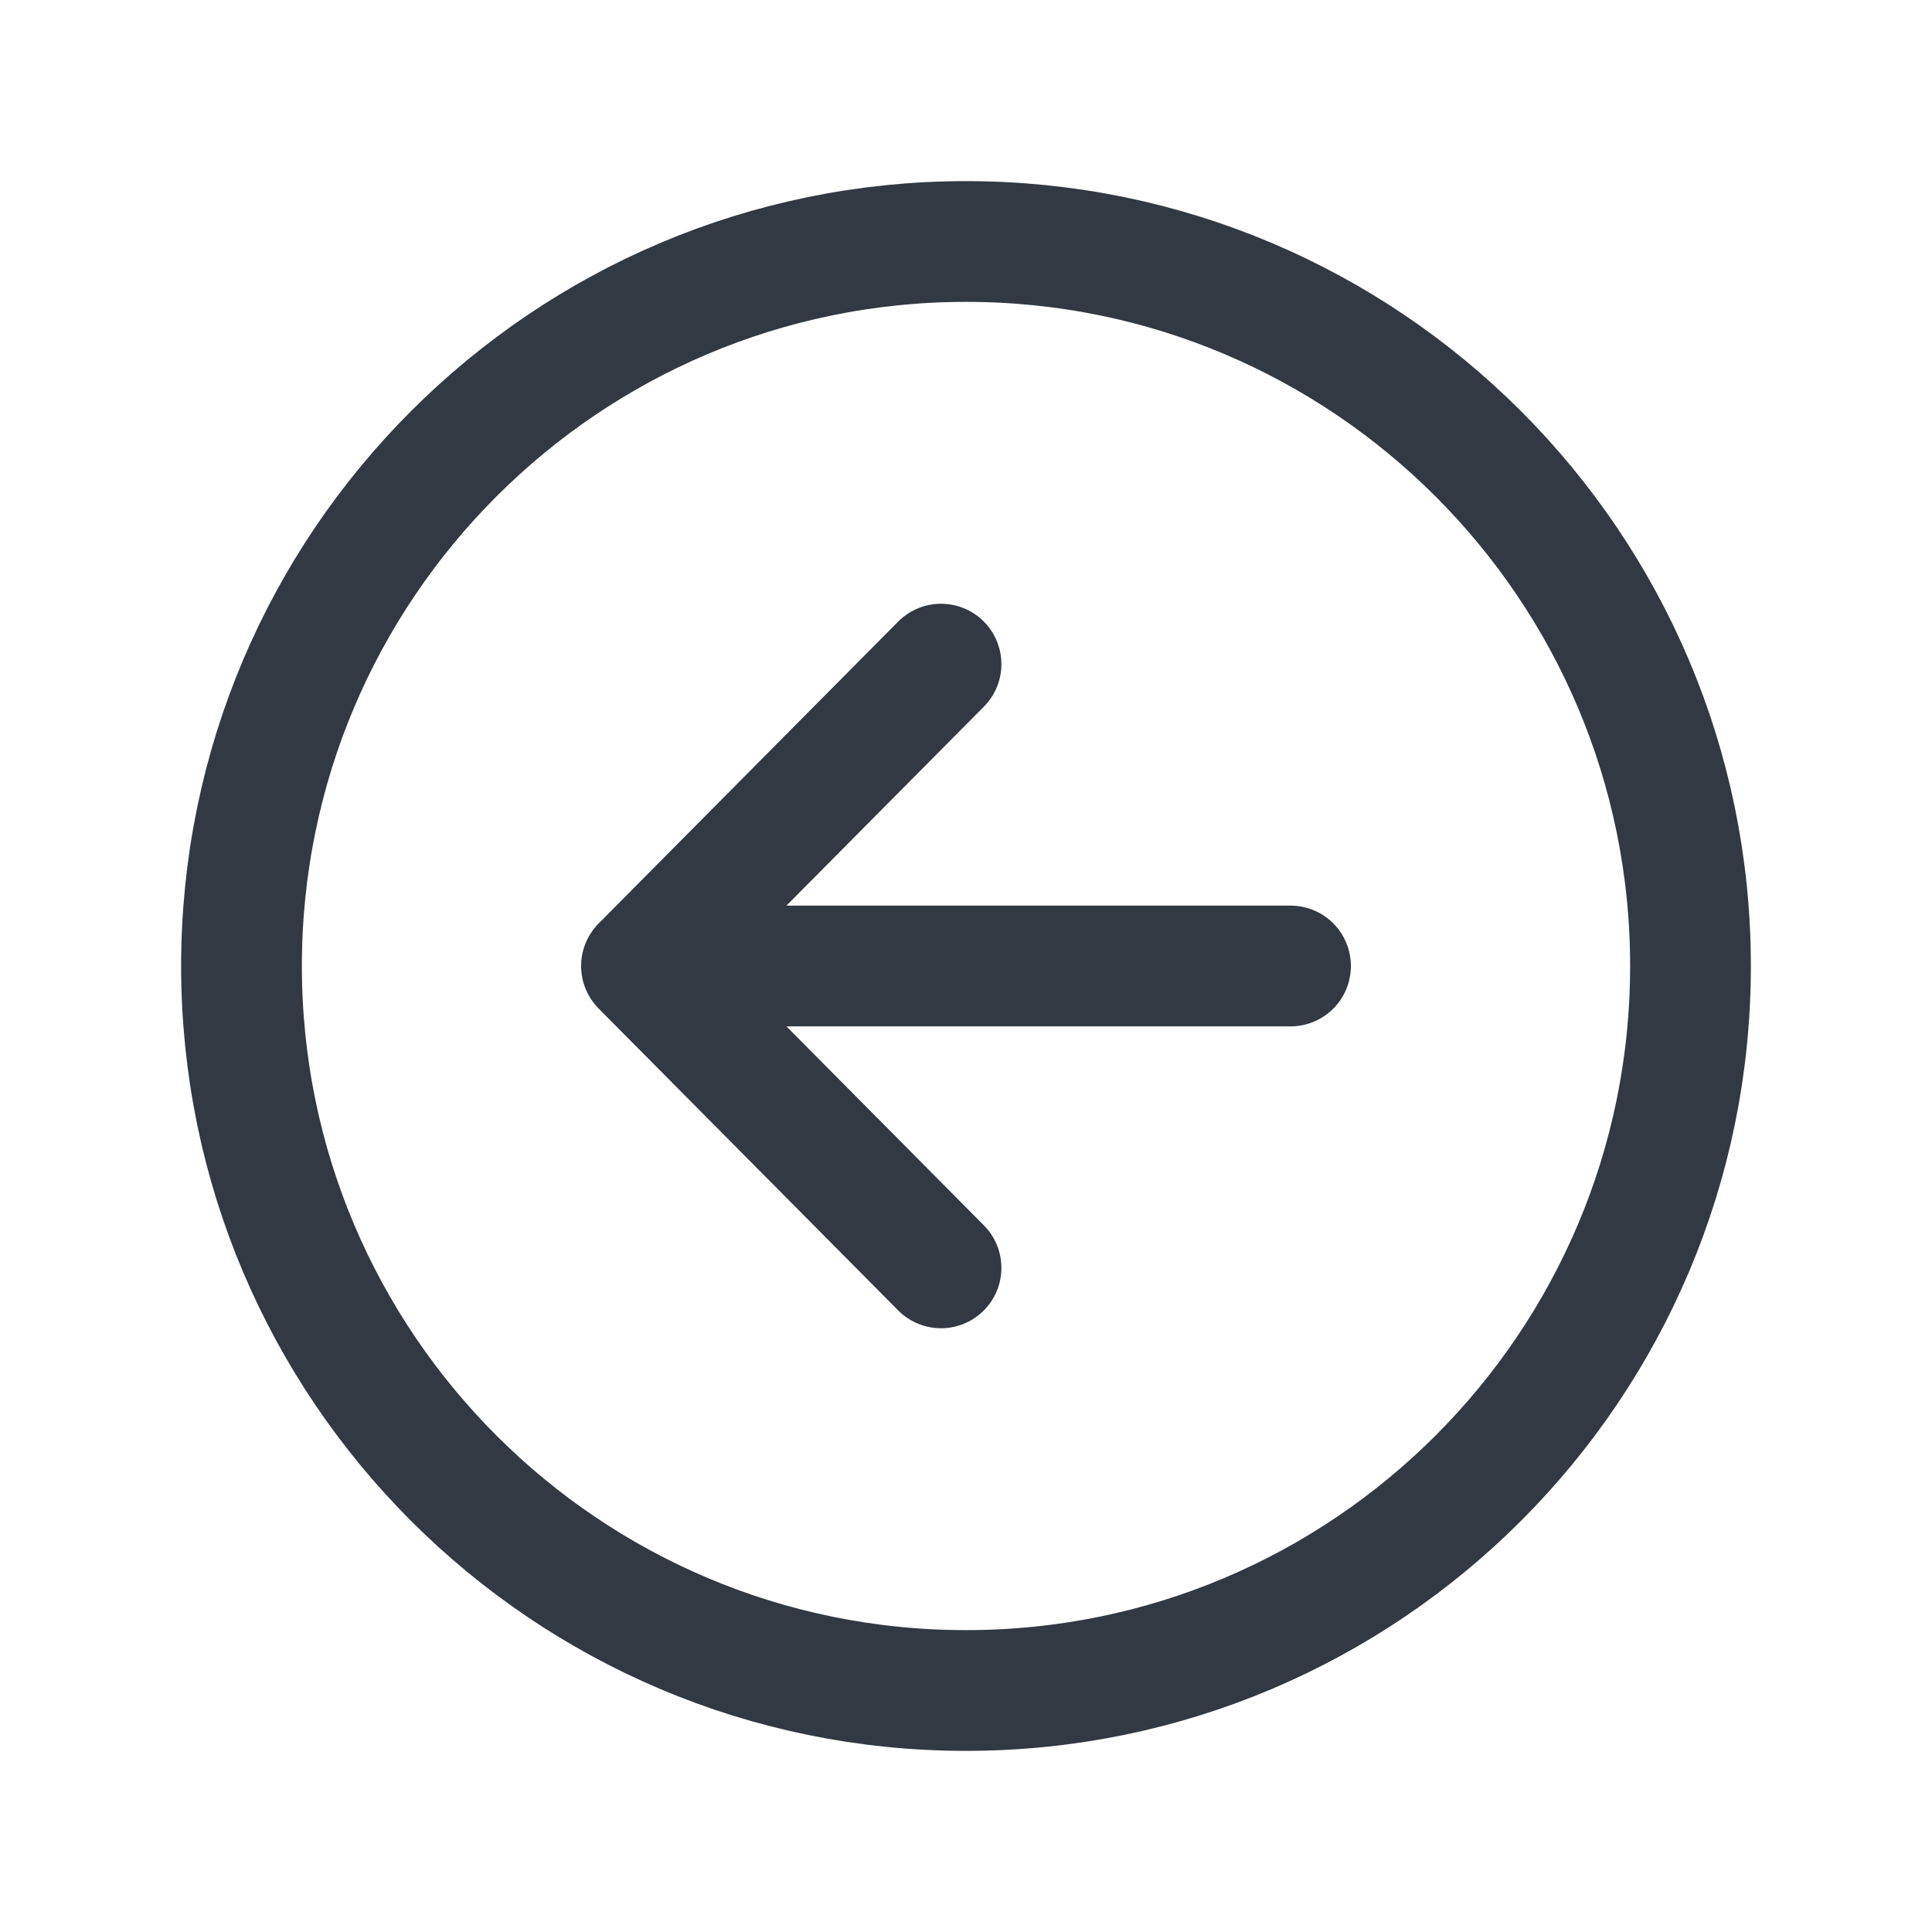
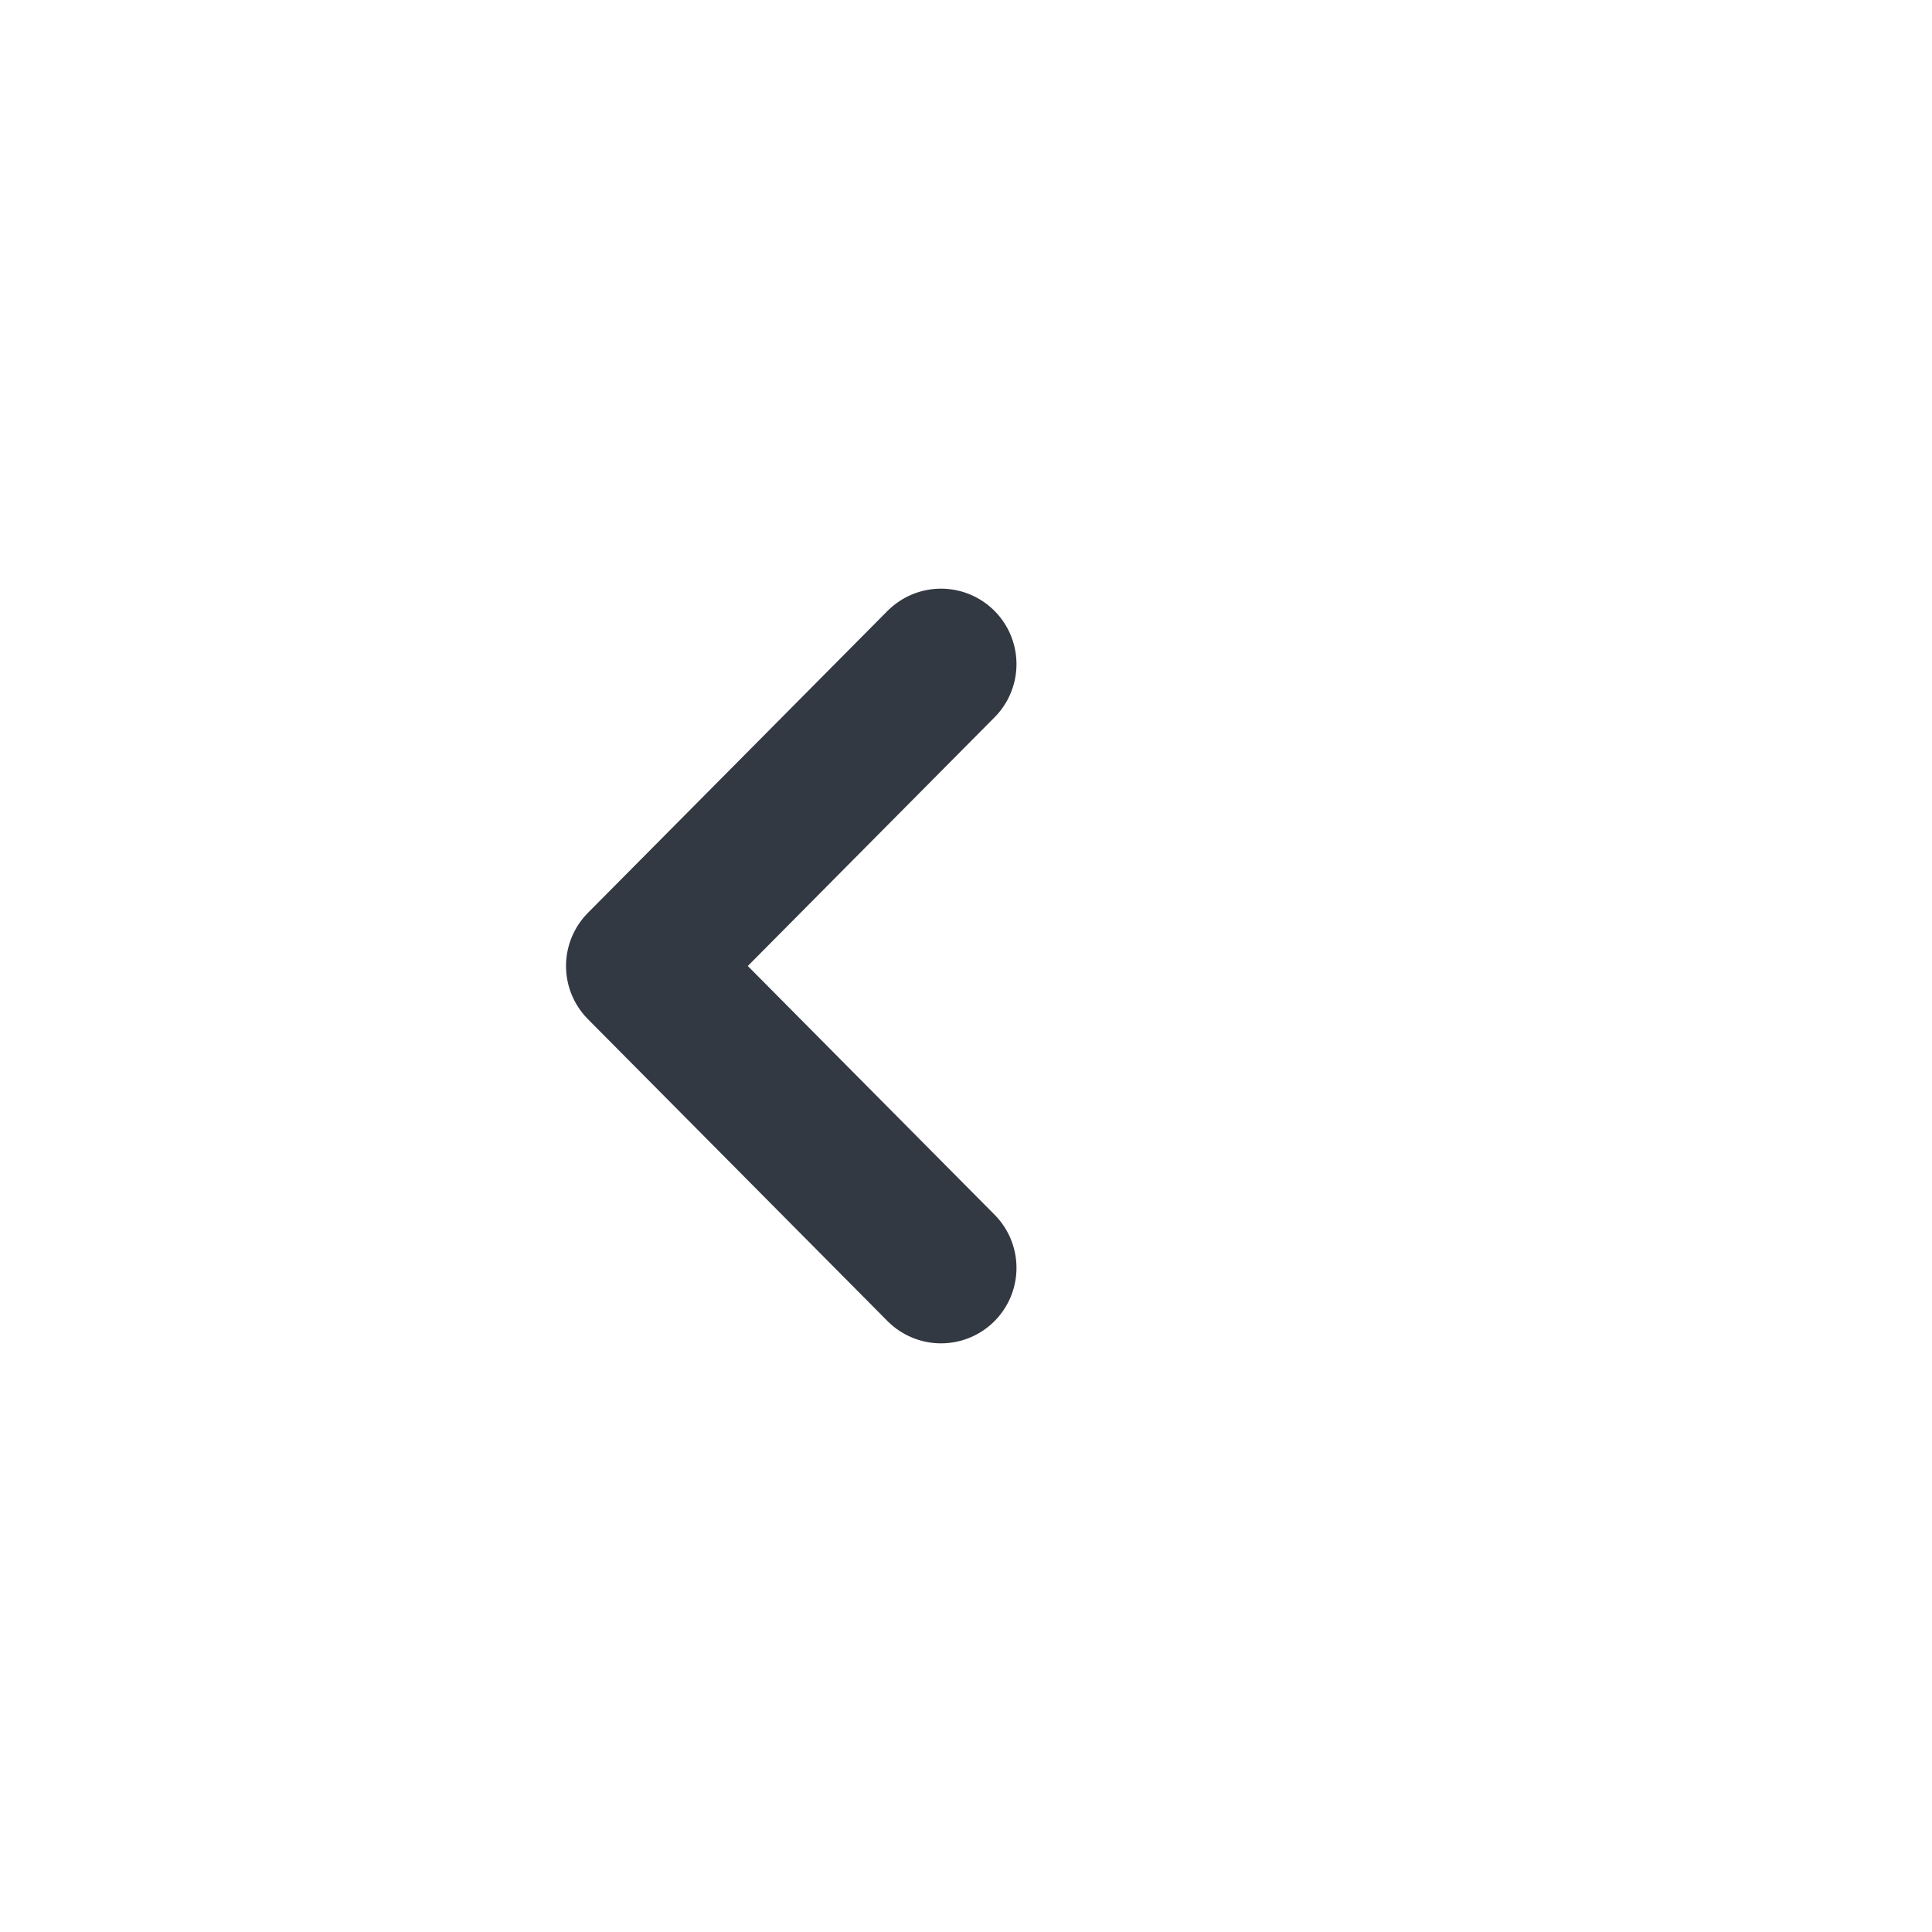
<svg xmlns="http://www.w3.org/2000/svg" class="ionicon" viewBox="0 0 512 512">
-   <path fill="none" stroke="#333942" stroke-linecap="round" stroke-linejoin="round" stroke-width="32" d="M249.38 336L170 256l79.38-80M181.03 256H342" />
-   <path d="M448 256c0-106-86-192-192-192S64 150 64 256s86 192 192 192 192-86 192-192z" fill="none" stroke="#333942" stroke-miterlimit="10" stroke-width="32" />
+   <path fill="none" stroke="#333942" stroke-linecap="round" stroke-linejoin="round" stroke-width="40" d="M249.38 336L170 256l79.38-80M181.03 " />
</svg>
